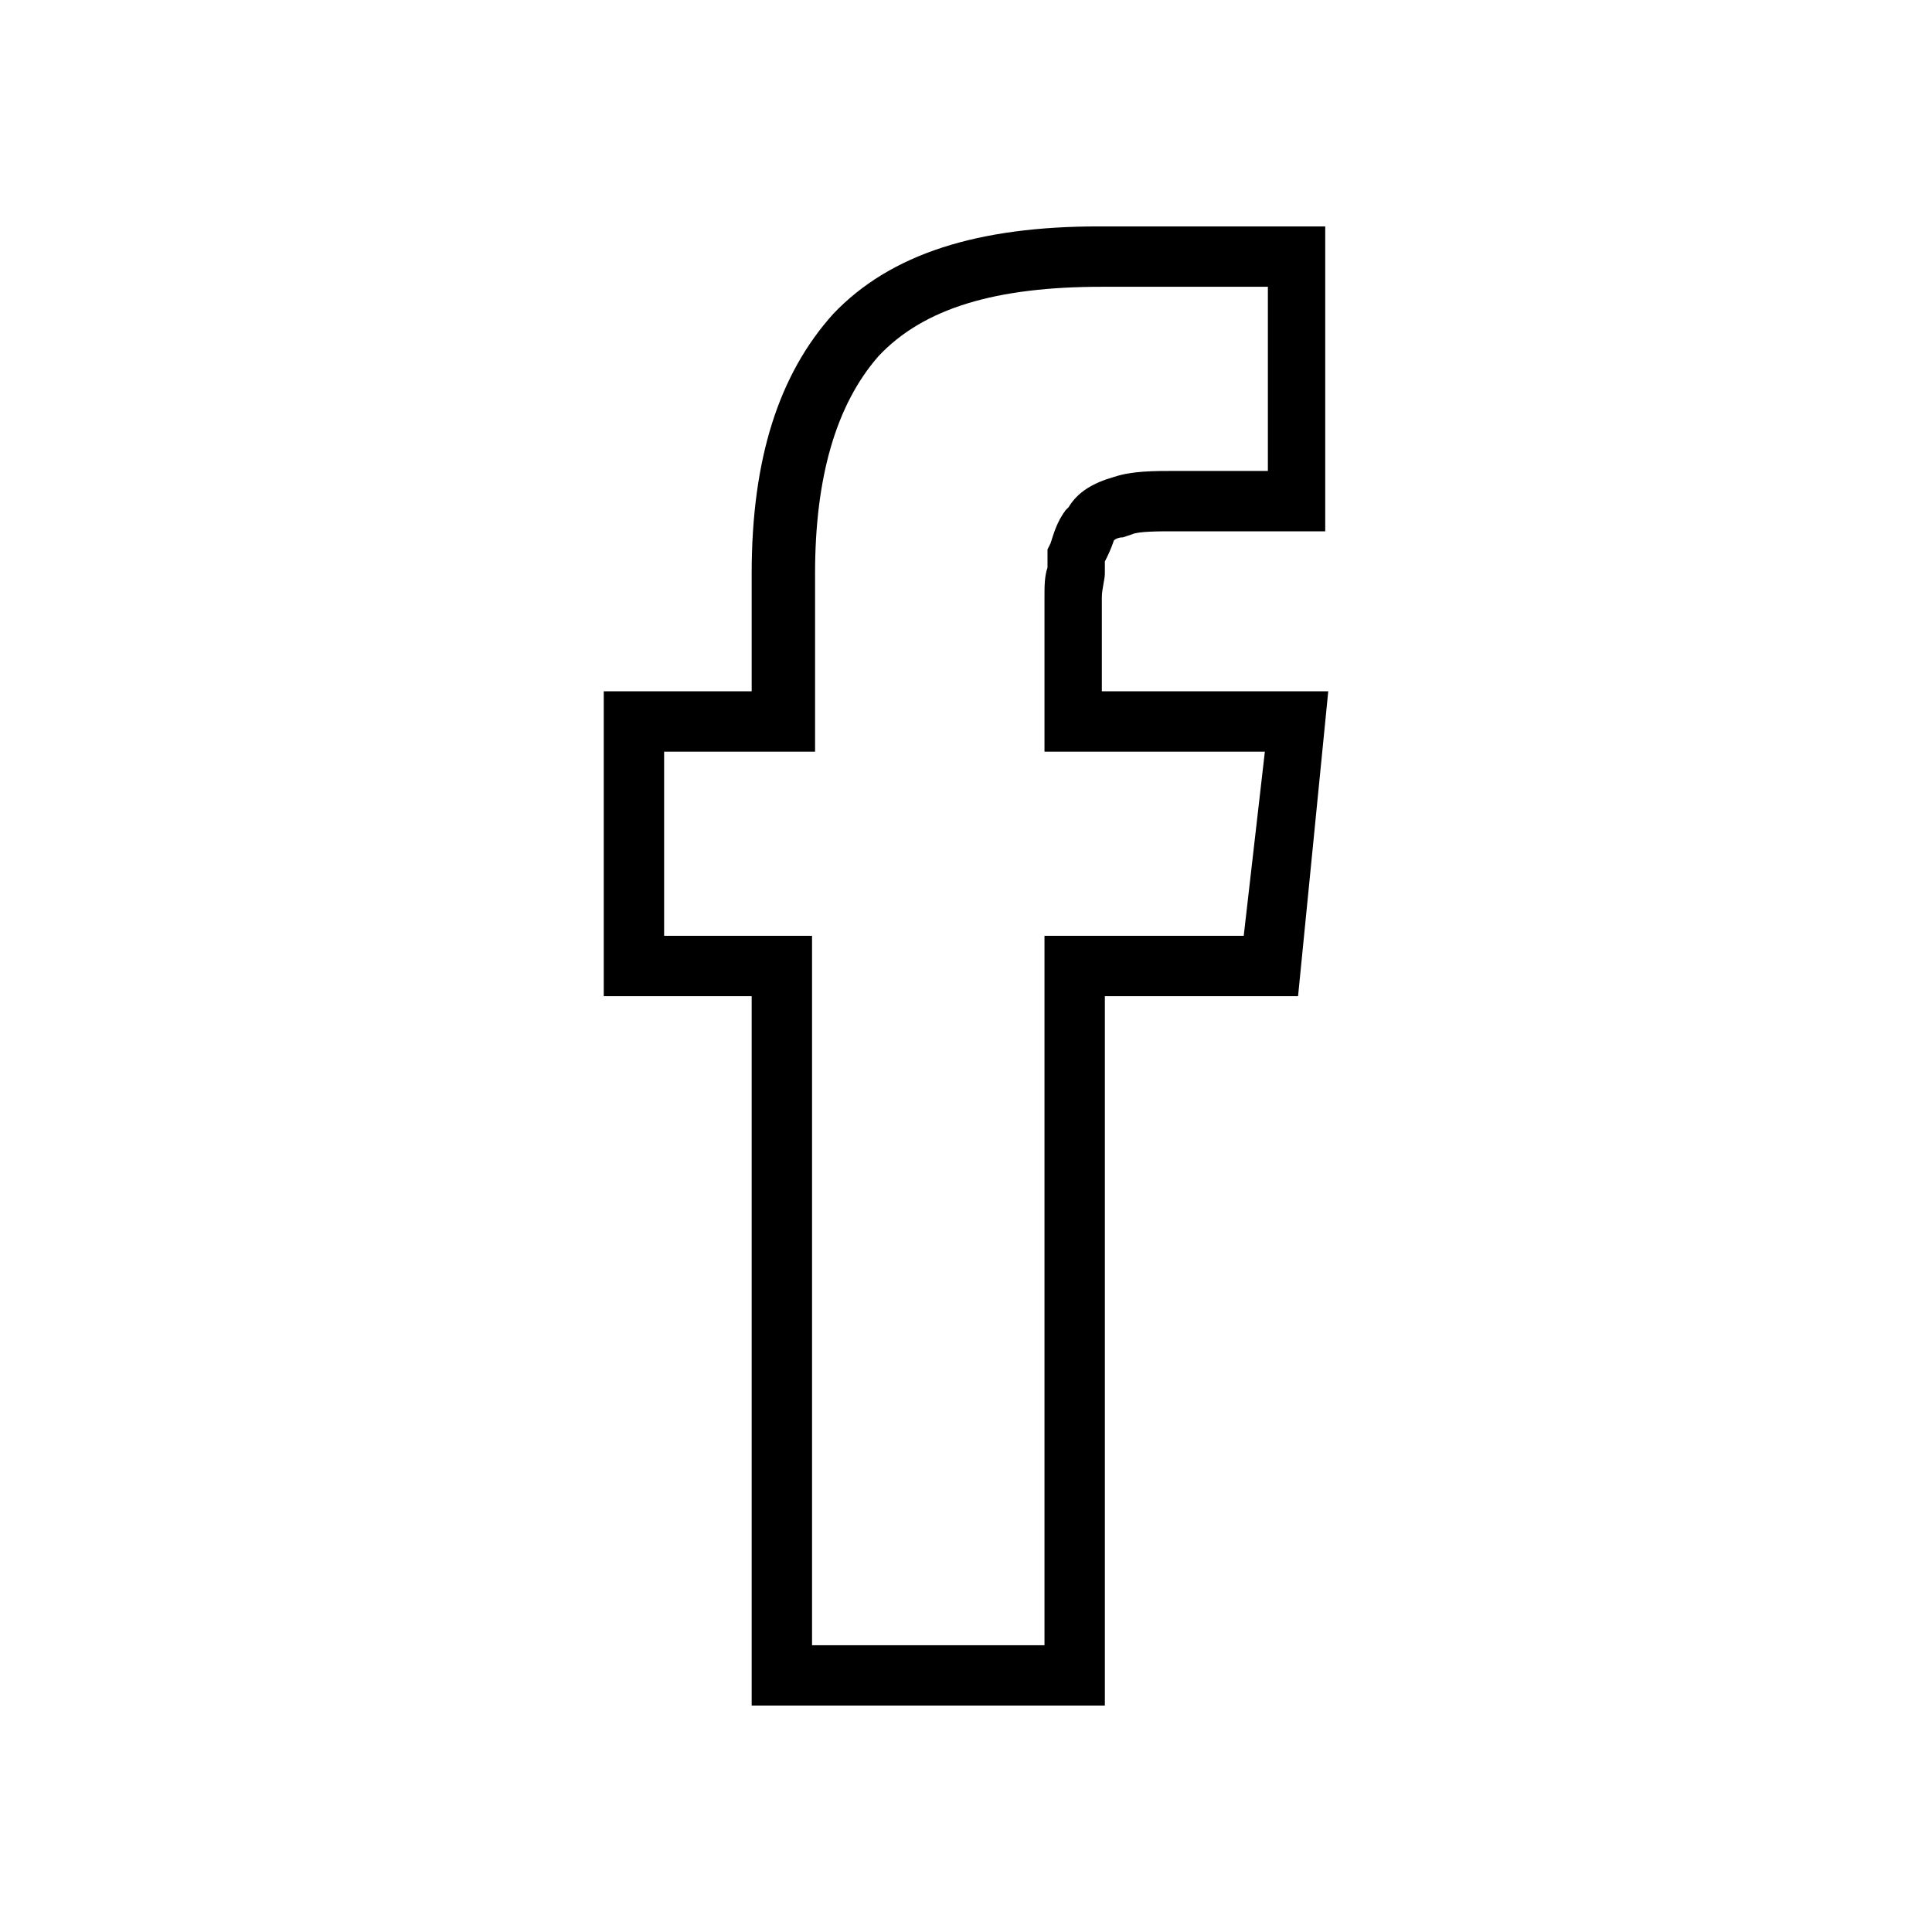
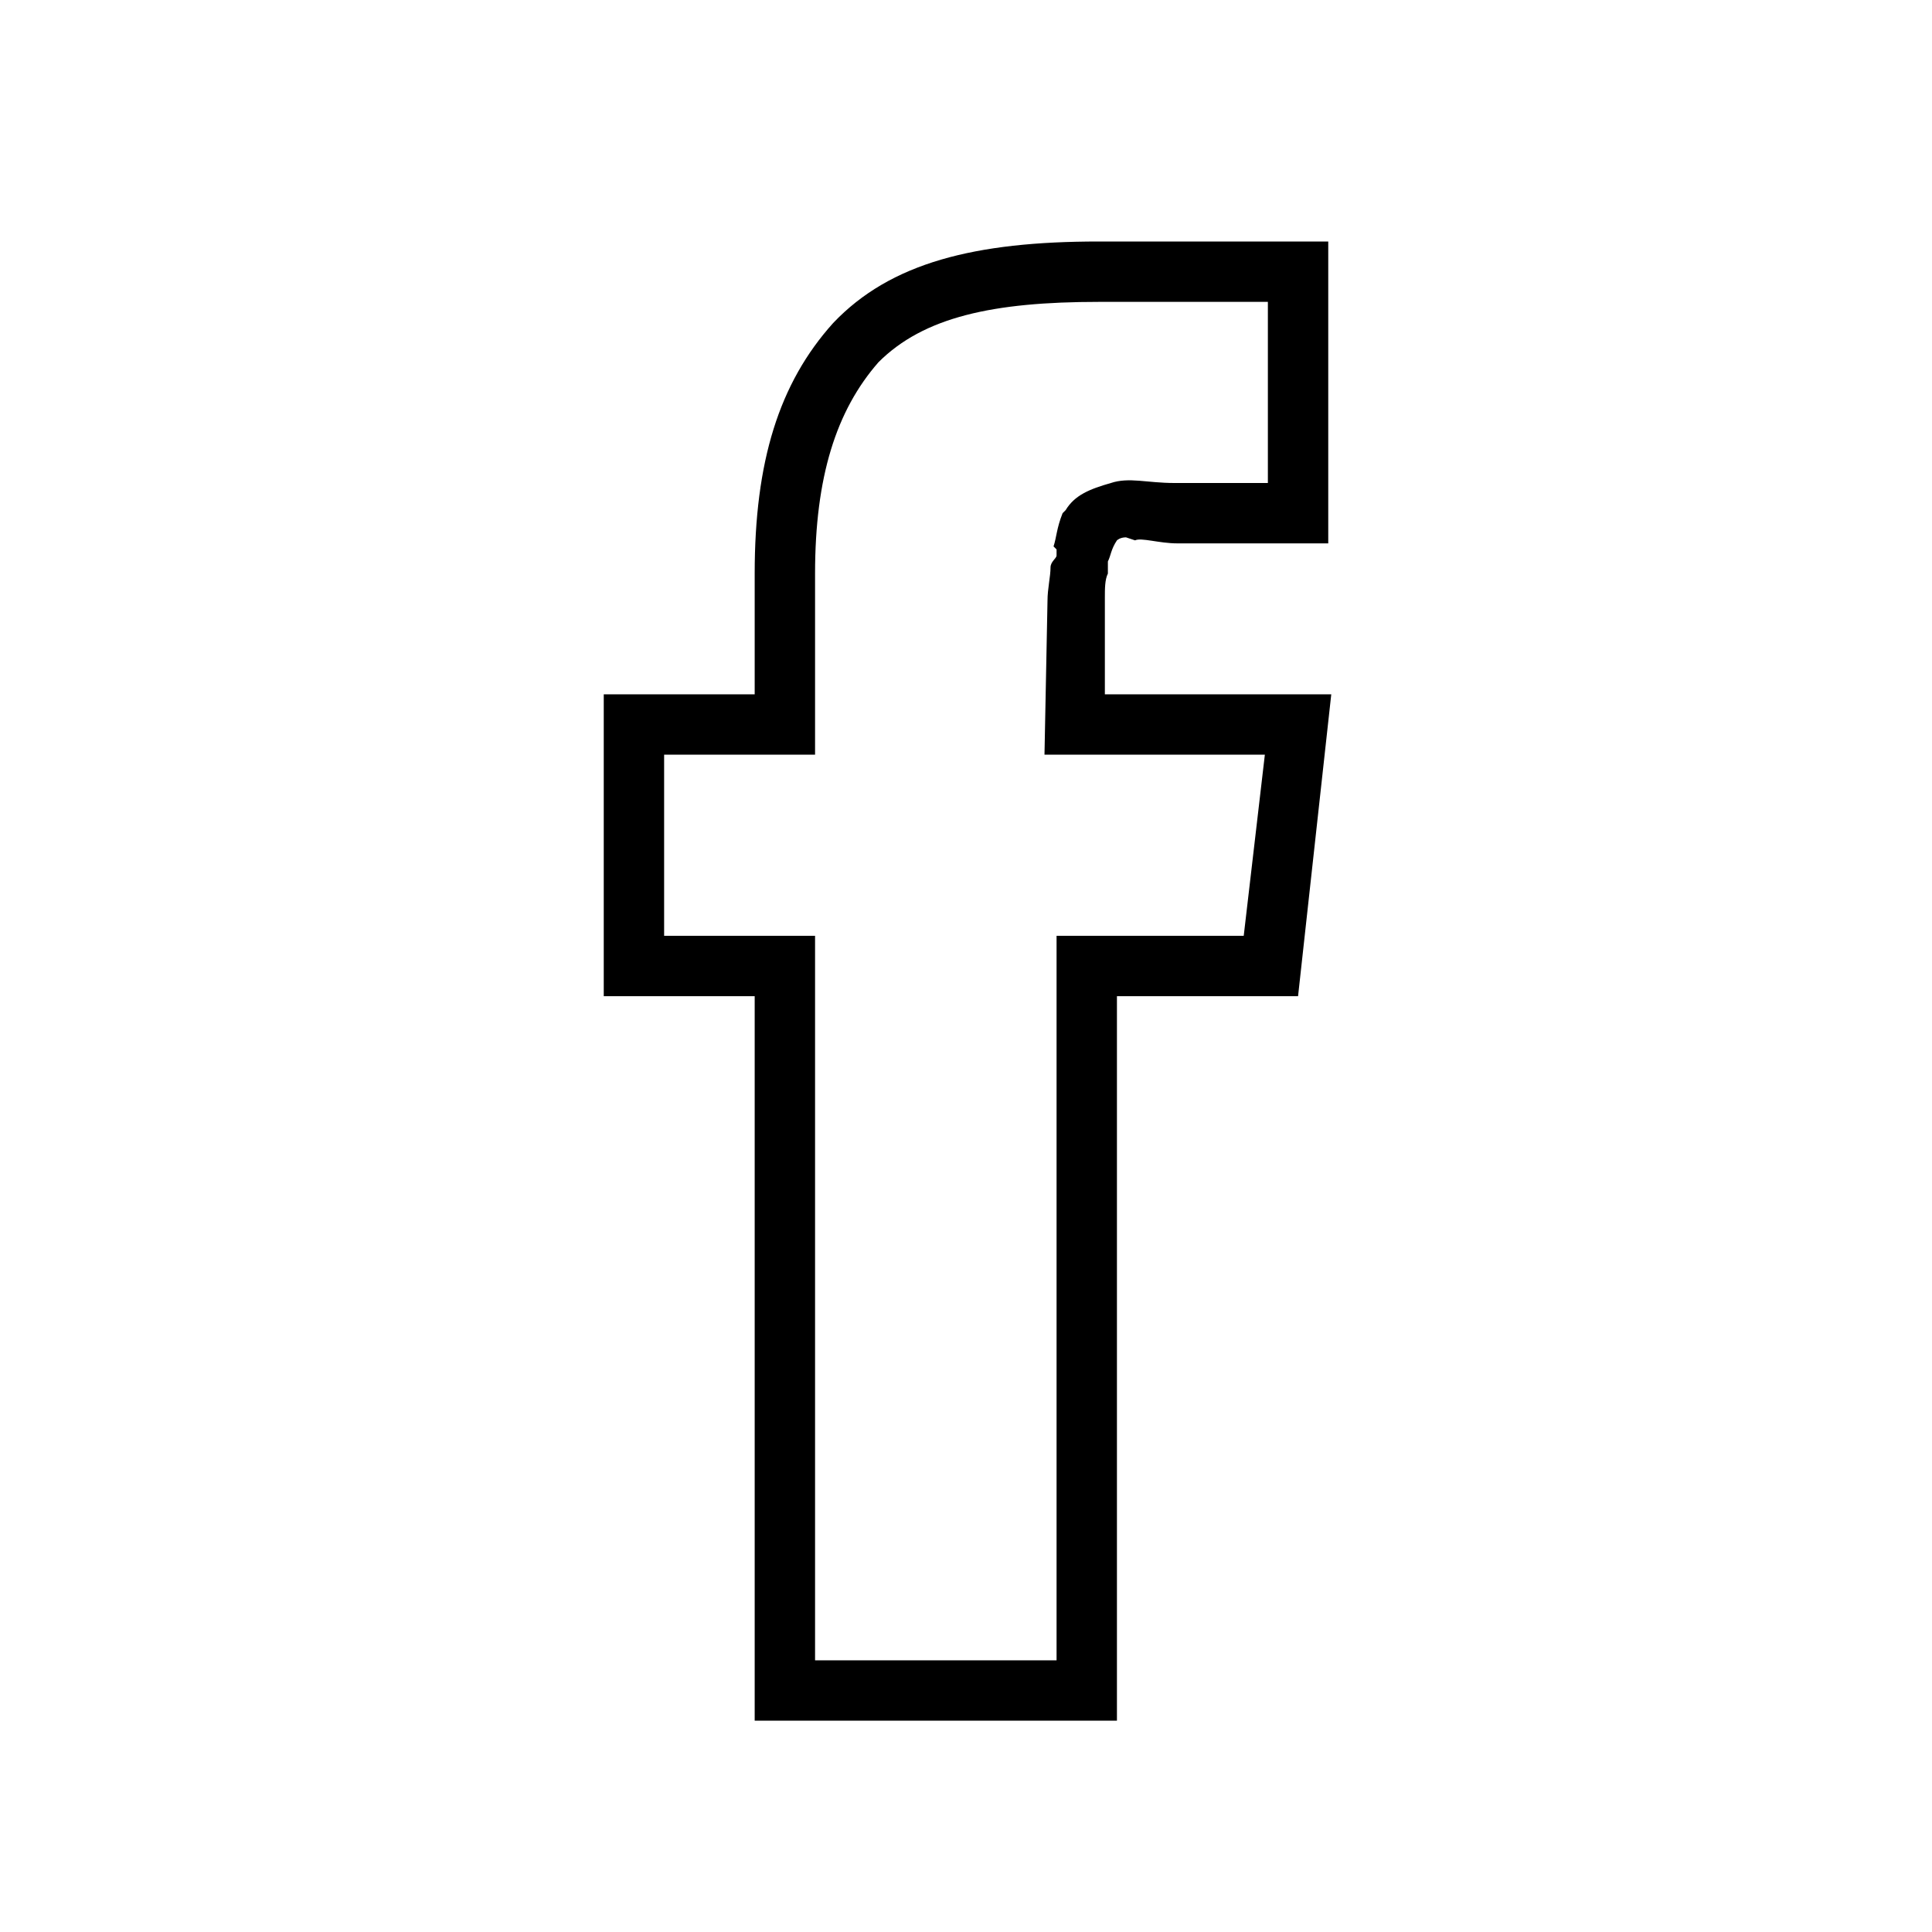
<svg xmlns="http://www.w3.org/2000/svg" version="1.1" id="Layer_1" x="0px" y="0px" viewBox="0 0 64 64" enable-background="new 0 0 64 64" xml:space="preserve">
-   <g>
-     <path d="M36.6,56.5H24.9V33H20V22.9h4.9V19c0-3.8,0.9-6.6,2.7-8.6c1.9-2,4.8-2.9,8.8-2.9h7.5v10.1h-5c-0.5,0-1.2,0-1.4,0.1   l-0.3,0.1c-0.2,0-0.3,0.1-0.3,0.1c-0.1,0.3-0.2,0.5-0.3,0.7c0,0.1,0,0.2,0,0.4c0,0.2-0.1,0.5-0.1,0.8l0,3.1h7.5L43,33h-6.4V56.5z    M26.9,54.5h7.7V31h6.6l0.7-6.1h-7.3l0-5.1c0-0.4,0-0.7,0.1-1c0-0.1,0-0.3,0-0.4v-0.2l0.1-0.2c0.1-0.3,0.2-0.7,0.5-1.1l0.1-0.1   c0.3-0.5,0.8-0.8,1.5-1c0.6-0.2,1.3-0.2,2.1-0.2h3V9.5h-5.5c-3.5,0-5.9,0.7-7.4,2.3c-1.4,1.6-2.1,4-2.1,7.2v5.9H22V31h4.9V54.5z" />
-   </g>
+   <path d="M36.6,19.8c0-0.3,0-0.6,0.1-0.8c0-0.1,0-0.3,0-0.4c0.1-0.2,0.1-0.4,0.3-0.7c0,0,0.1-0.1,0.3-0.1l0.3,0.1  c0.2-0.1,0.8,0.1,1.4,0.1H44V8h-7.6c-4.1,0-6.9,0.7-8.8,2.7c-1.8,2-2.6,4.6-2.6,8.3v4h-5v10h5v24h12V33h6l1.1-10h-7.5L36.6,19.8z   M41.2,31H35v24h-8V31h-5v-6h5v-6c0-3.2,0.7-5.4,2.1-7c1.5-1.5,3.8-2,7.3-2H42v6h-3.1c-0.9,0-1.5-0.2-2.1,0  c-0.7,0.2-1.2,0.4-1.5,0.9L35.2,17c-0.2,0.5-0.2,0.8-0.3,1.1l0.1,0.1v0.2c0,0.1-0.2,0.2-0.2,0.4c0,0.3-0.1,0.7-0.1,1.1L34.6,25h7.3  L41.2,31z" />
</svg>
